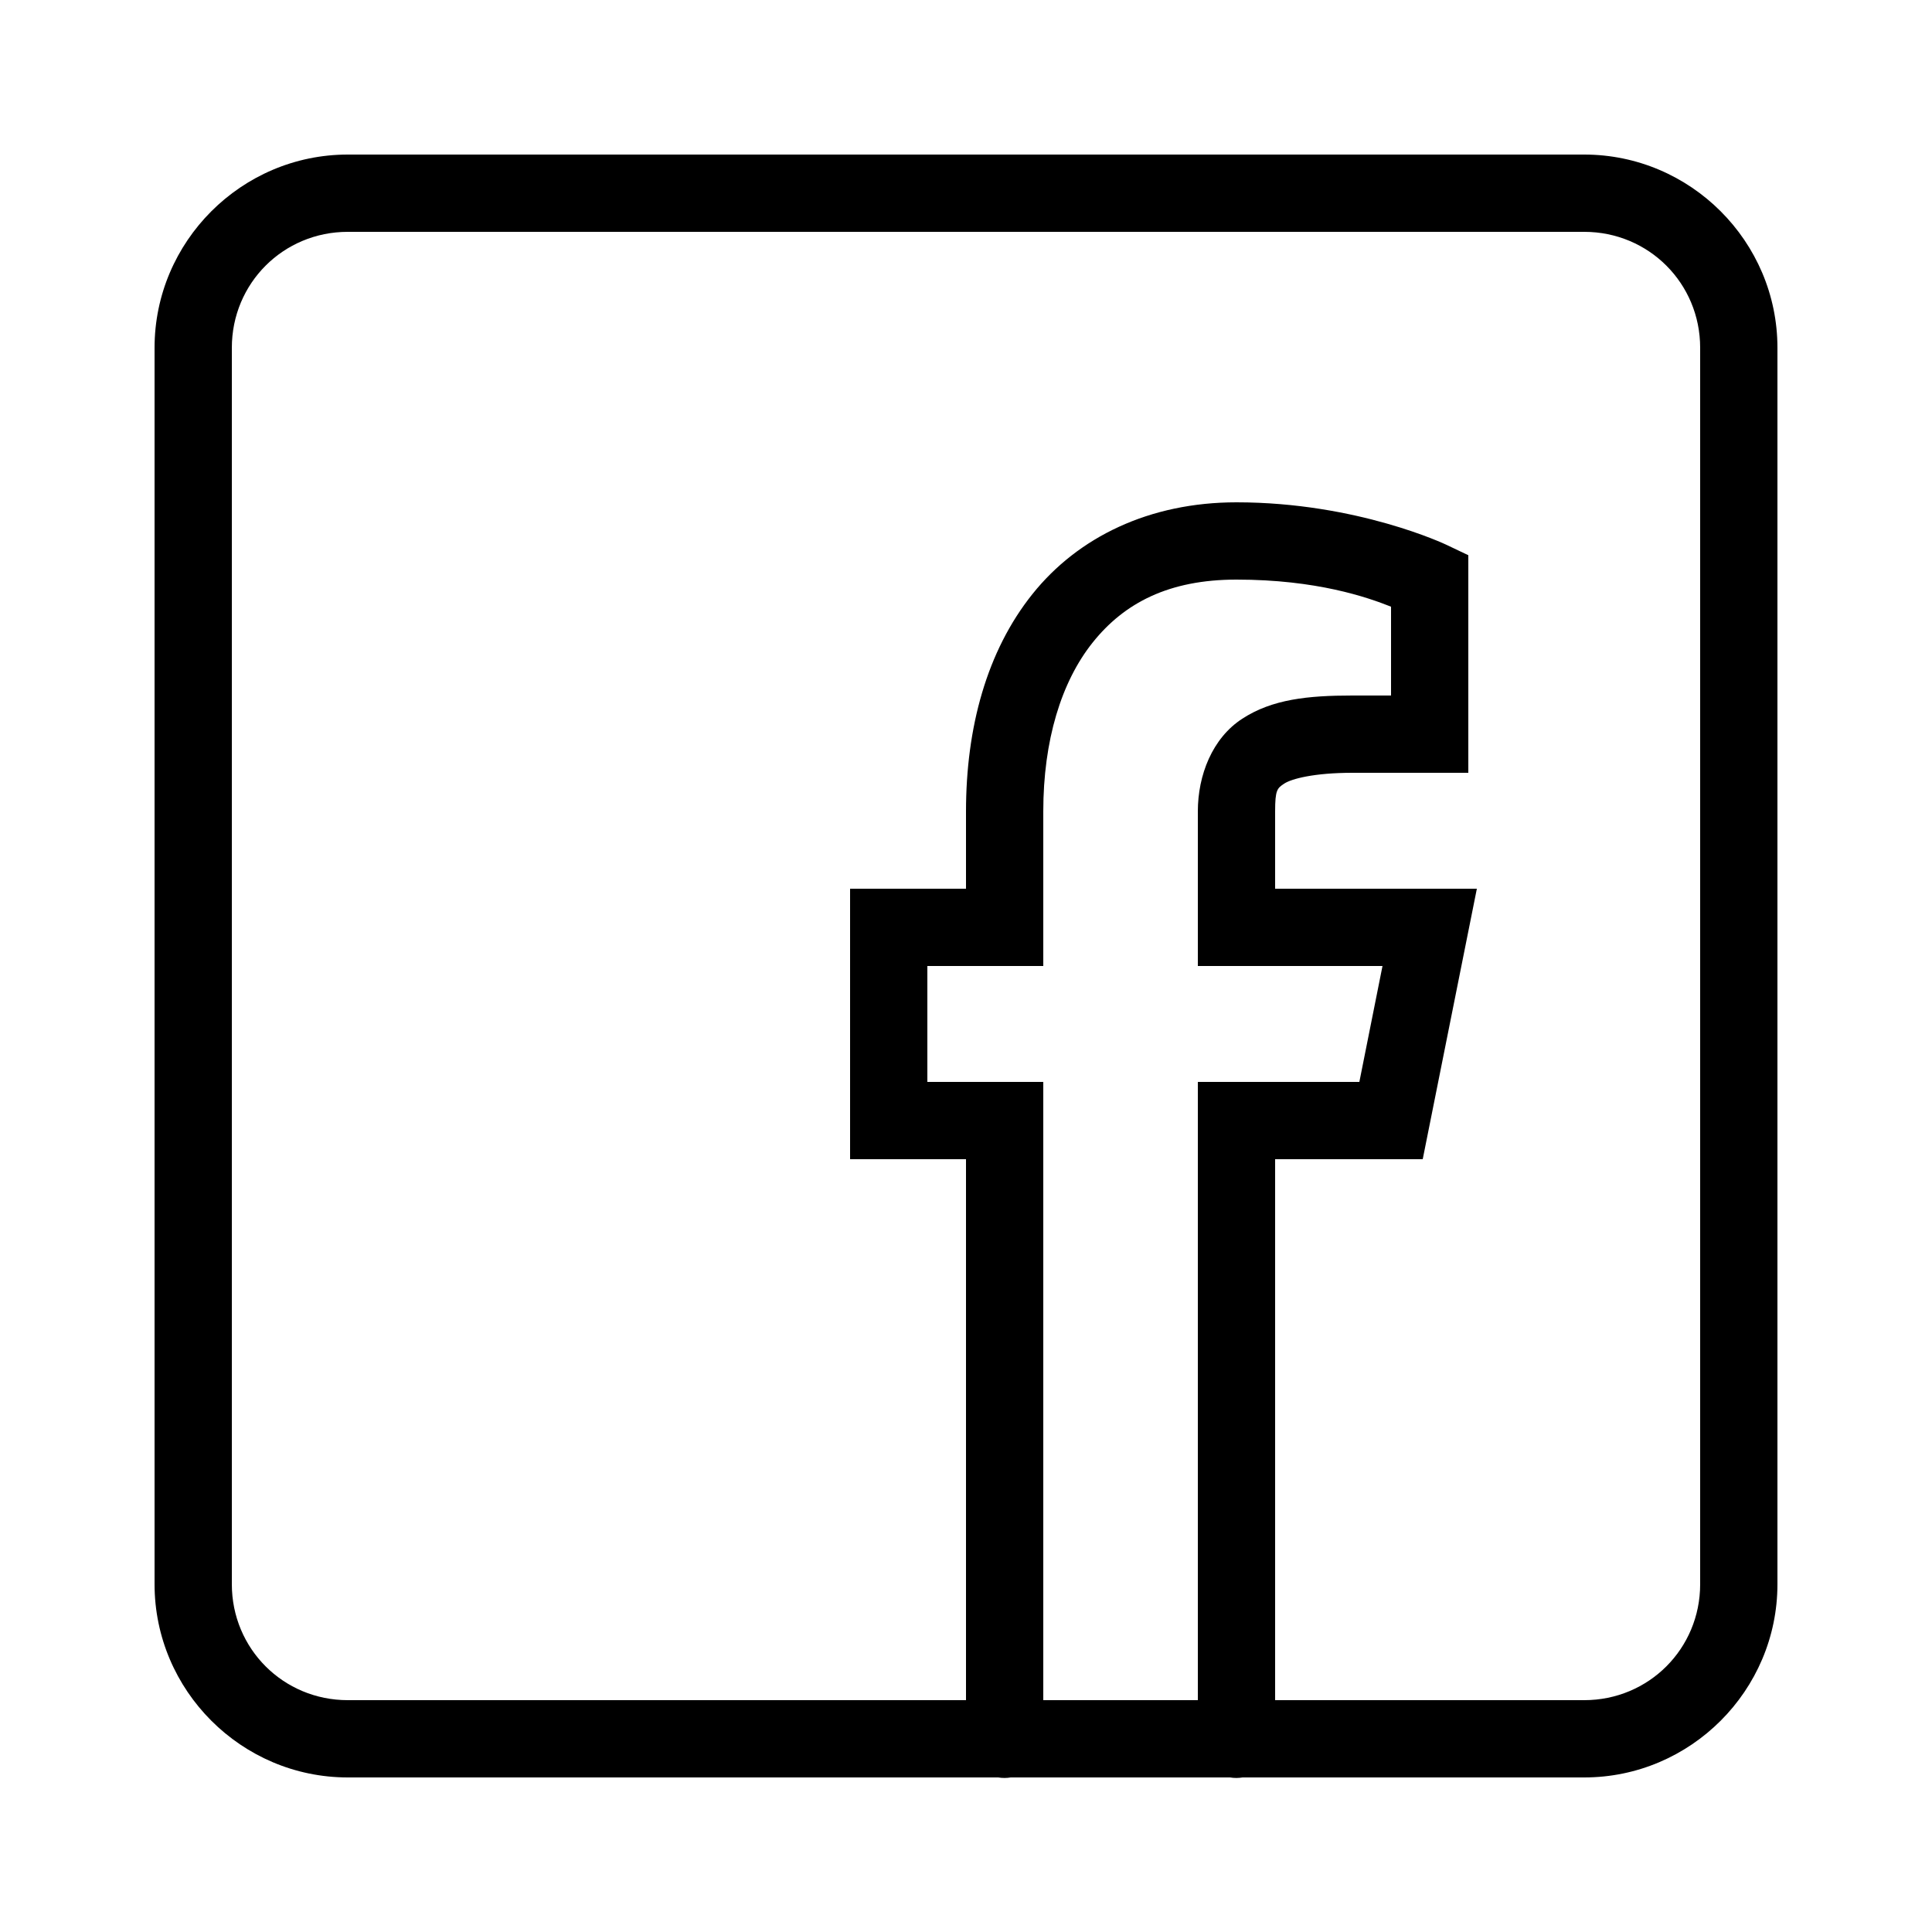
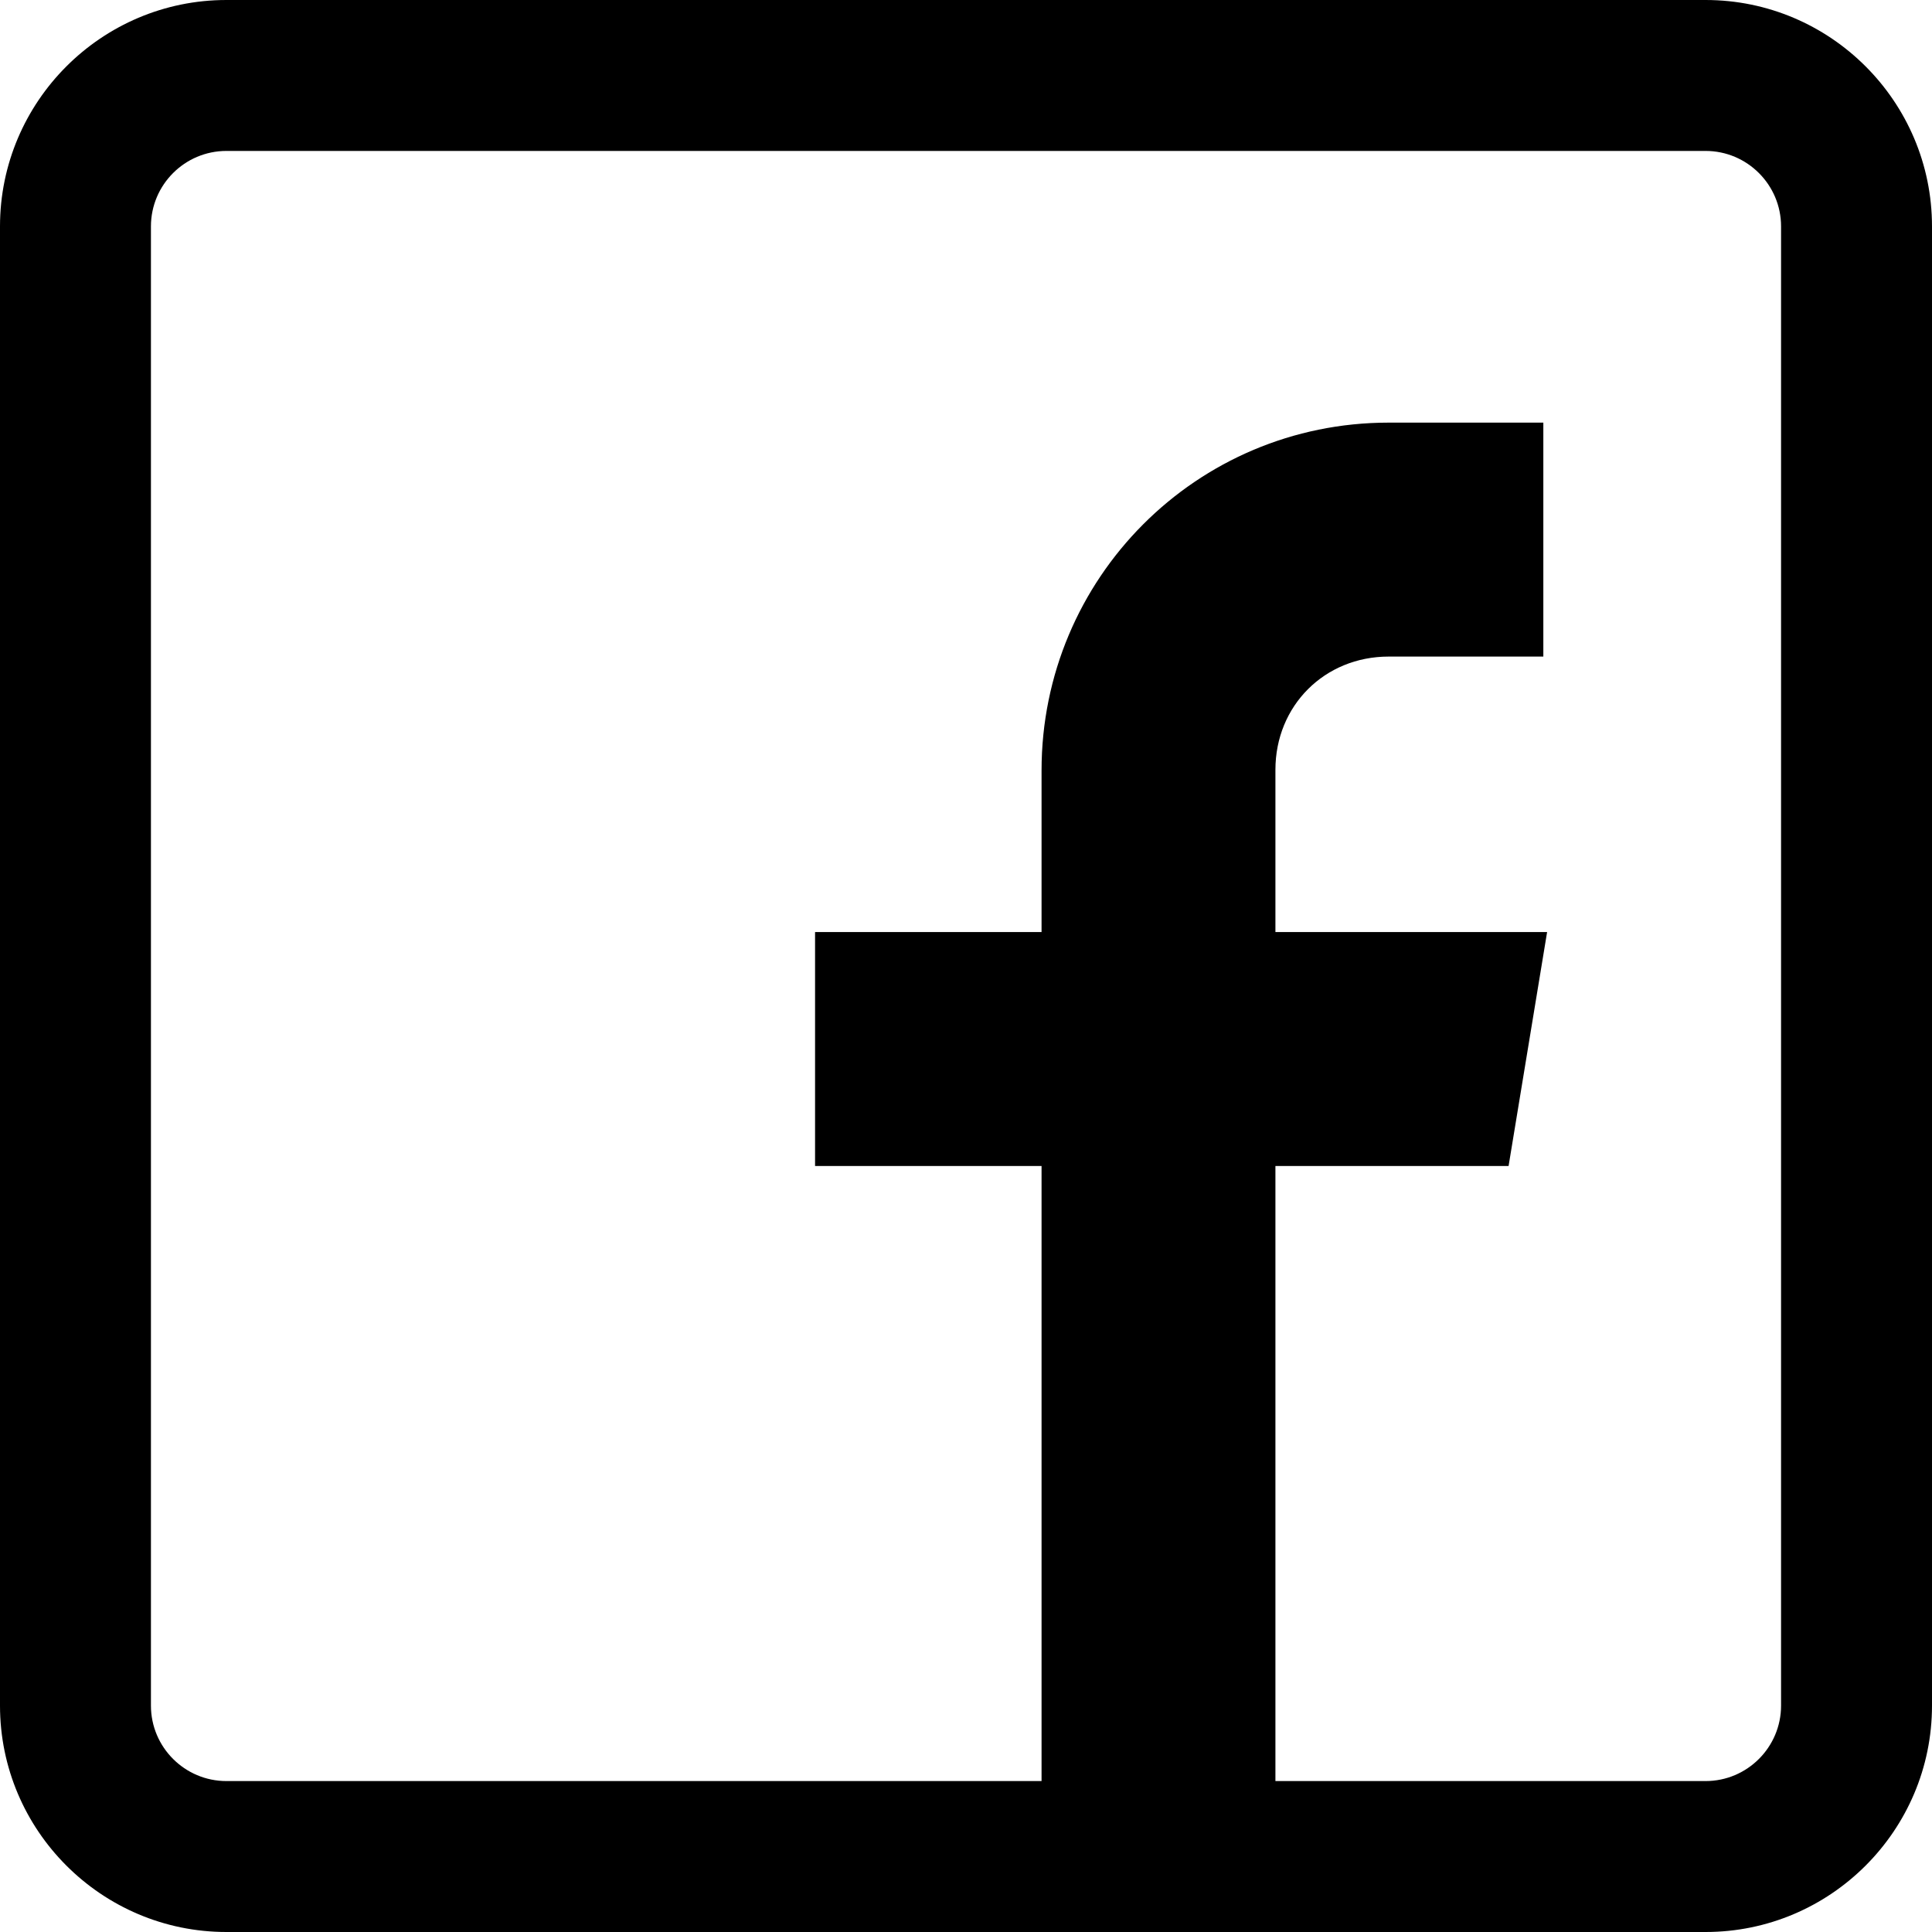
- <svg xmlns="http://www.w3.org/2000/svg" fill="#000000" viewBox="0 0 50 50" width="50px" height="50px">
-   <path d="M 9 4 C 6.25 4 4 6.25 4 9 L 4 41 C 4 43.75 6.25 46 9 46 L 25.832 46 A 1 1 0 0 0 26.158 46 L 31.832 46 A 1 1 0 0 0 32.158 46 L 41 46 C 43.75 46 46 43.75 46 41 L 46 9 C 46 6.25 43.75 4 41 4 L 9 4 z M 9 6 L 41 6 C 42.668 6 44 7.332 44 9 L 44 41 C 44 42.668 42.668 44 41 44 L 33 44 L 33 30 L 36.82 30 L 38.221 23 L 33 23 L 33 21 C 33 20.443 33.053 20.399 33.24 20.277 C 33.427 20.156 34.006 20 35 20 L 38 20 L 38 14.369 L 37.43 14.098 C 37.43 14.098 35.133 13 32 13 C 29.75 13 27.902 13.896 26.719 15.375 C 25.536 16.854 25 18.833 25 21 L 25 23 L 22 23 L 22 30 L 25 30 L 25 44 L 9 44 C 7.332 44 6 42.668 6 41 L 6 9 C 6 7.332 7.332 6 9 6 z M 32 15 C 34.079 15 35.387 15.458 36 15.701 L 36 18 L 35 18 C 33.849 18 32.927 18.095 32.15 18.6 C 31.374 19.104 31 20.061 31 21 L 31 25 L 35.779 25 L 35.18 28 L 31 28 L 31 44 L 27 44 L 27 28 L 24 28 L 24 25 L 27 25 L 27 21 C 27 19.167 27.464 17.646 28.281 16.625 C 29.098 15.604 30.25 15 32 15 z" />
+ <svg xmlns="http://www.w3.org/2000/svg" version="1.1" id="Capa_1" x="0px" y="0px" viewBox="0 0 512 512" style="enable-background:new 0 0 512 512;" xml:space="preserve">
+   <g>
+     <g>
+       <path d="M452,0H60C26.916,0,0,26.916,0,60v392c0,33.084,26.916,60,60,60h392c33.084,0,60-26.916,60-60V60    C512,26.916,485.084,0,452,0z M472,452c0,11.028-8.972,20-20,20H338V309h61.79L410,247h-72v-43c0-16.975,13.025-30,30-30h41v-62    h-41c-50.923,0-91.978,41.25-91.978,92.174V247H216v62h60.022v163H60c-11.028,0-20-8.972-20-20V60c0-11.028,8.972-20,20-20h392    c11.028,0,20,8.972,20,20V452z" />
+     </g>
+   </g>
+   <g>
+ </g>
+   <g>
+ </g>
+   <g>
+ </g>
+   <g>
+ </g>
+   <g>
+ </g>
+   <g>
+ </g>
+   <g>
+ </g>
+   <g>
+ </g>
+   <g>
+ </g>
+   <g>
+ </g>
+   <g>
+ </g>
+   <g>
+ </g>
+   <g>
+ </g>
+   <g>
+ </g>
+   <g>
+ </g>
</svg>
